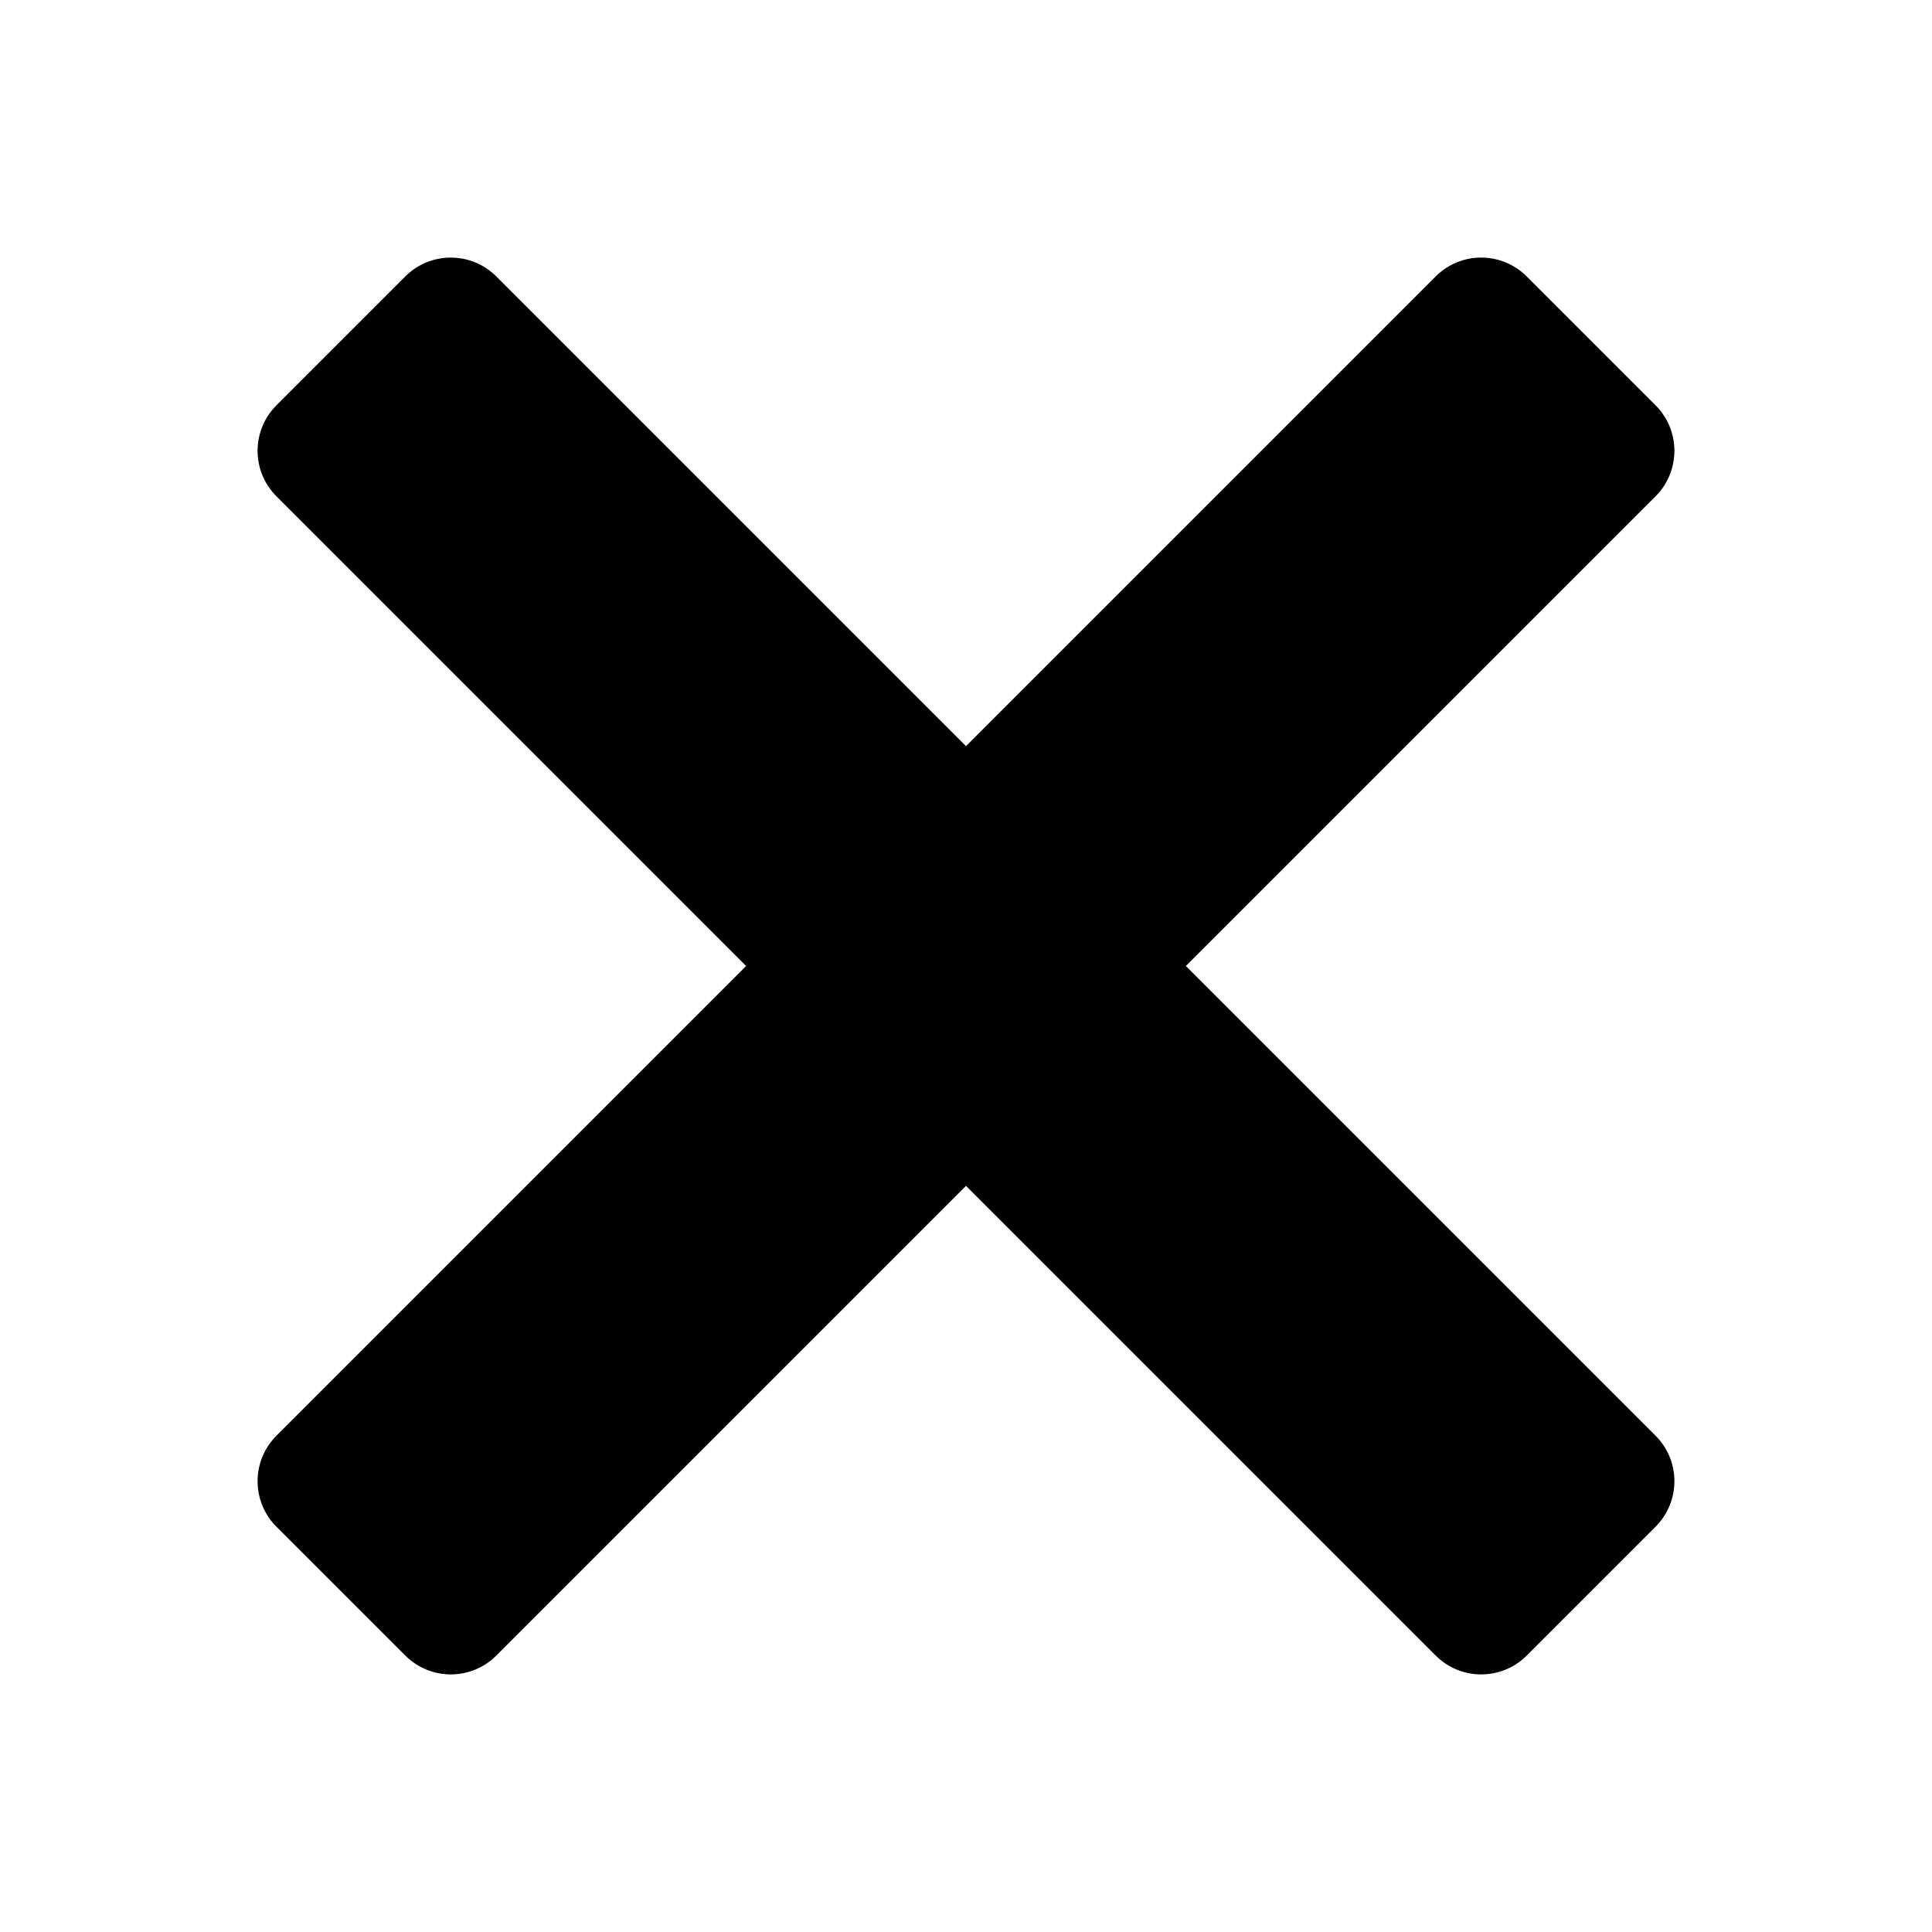
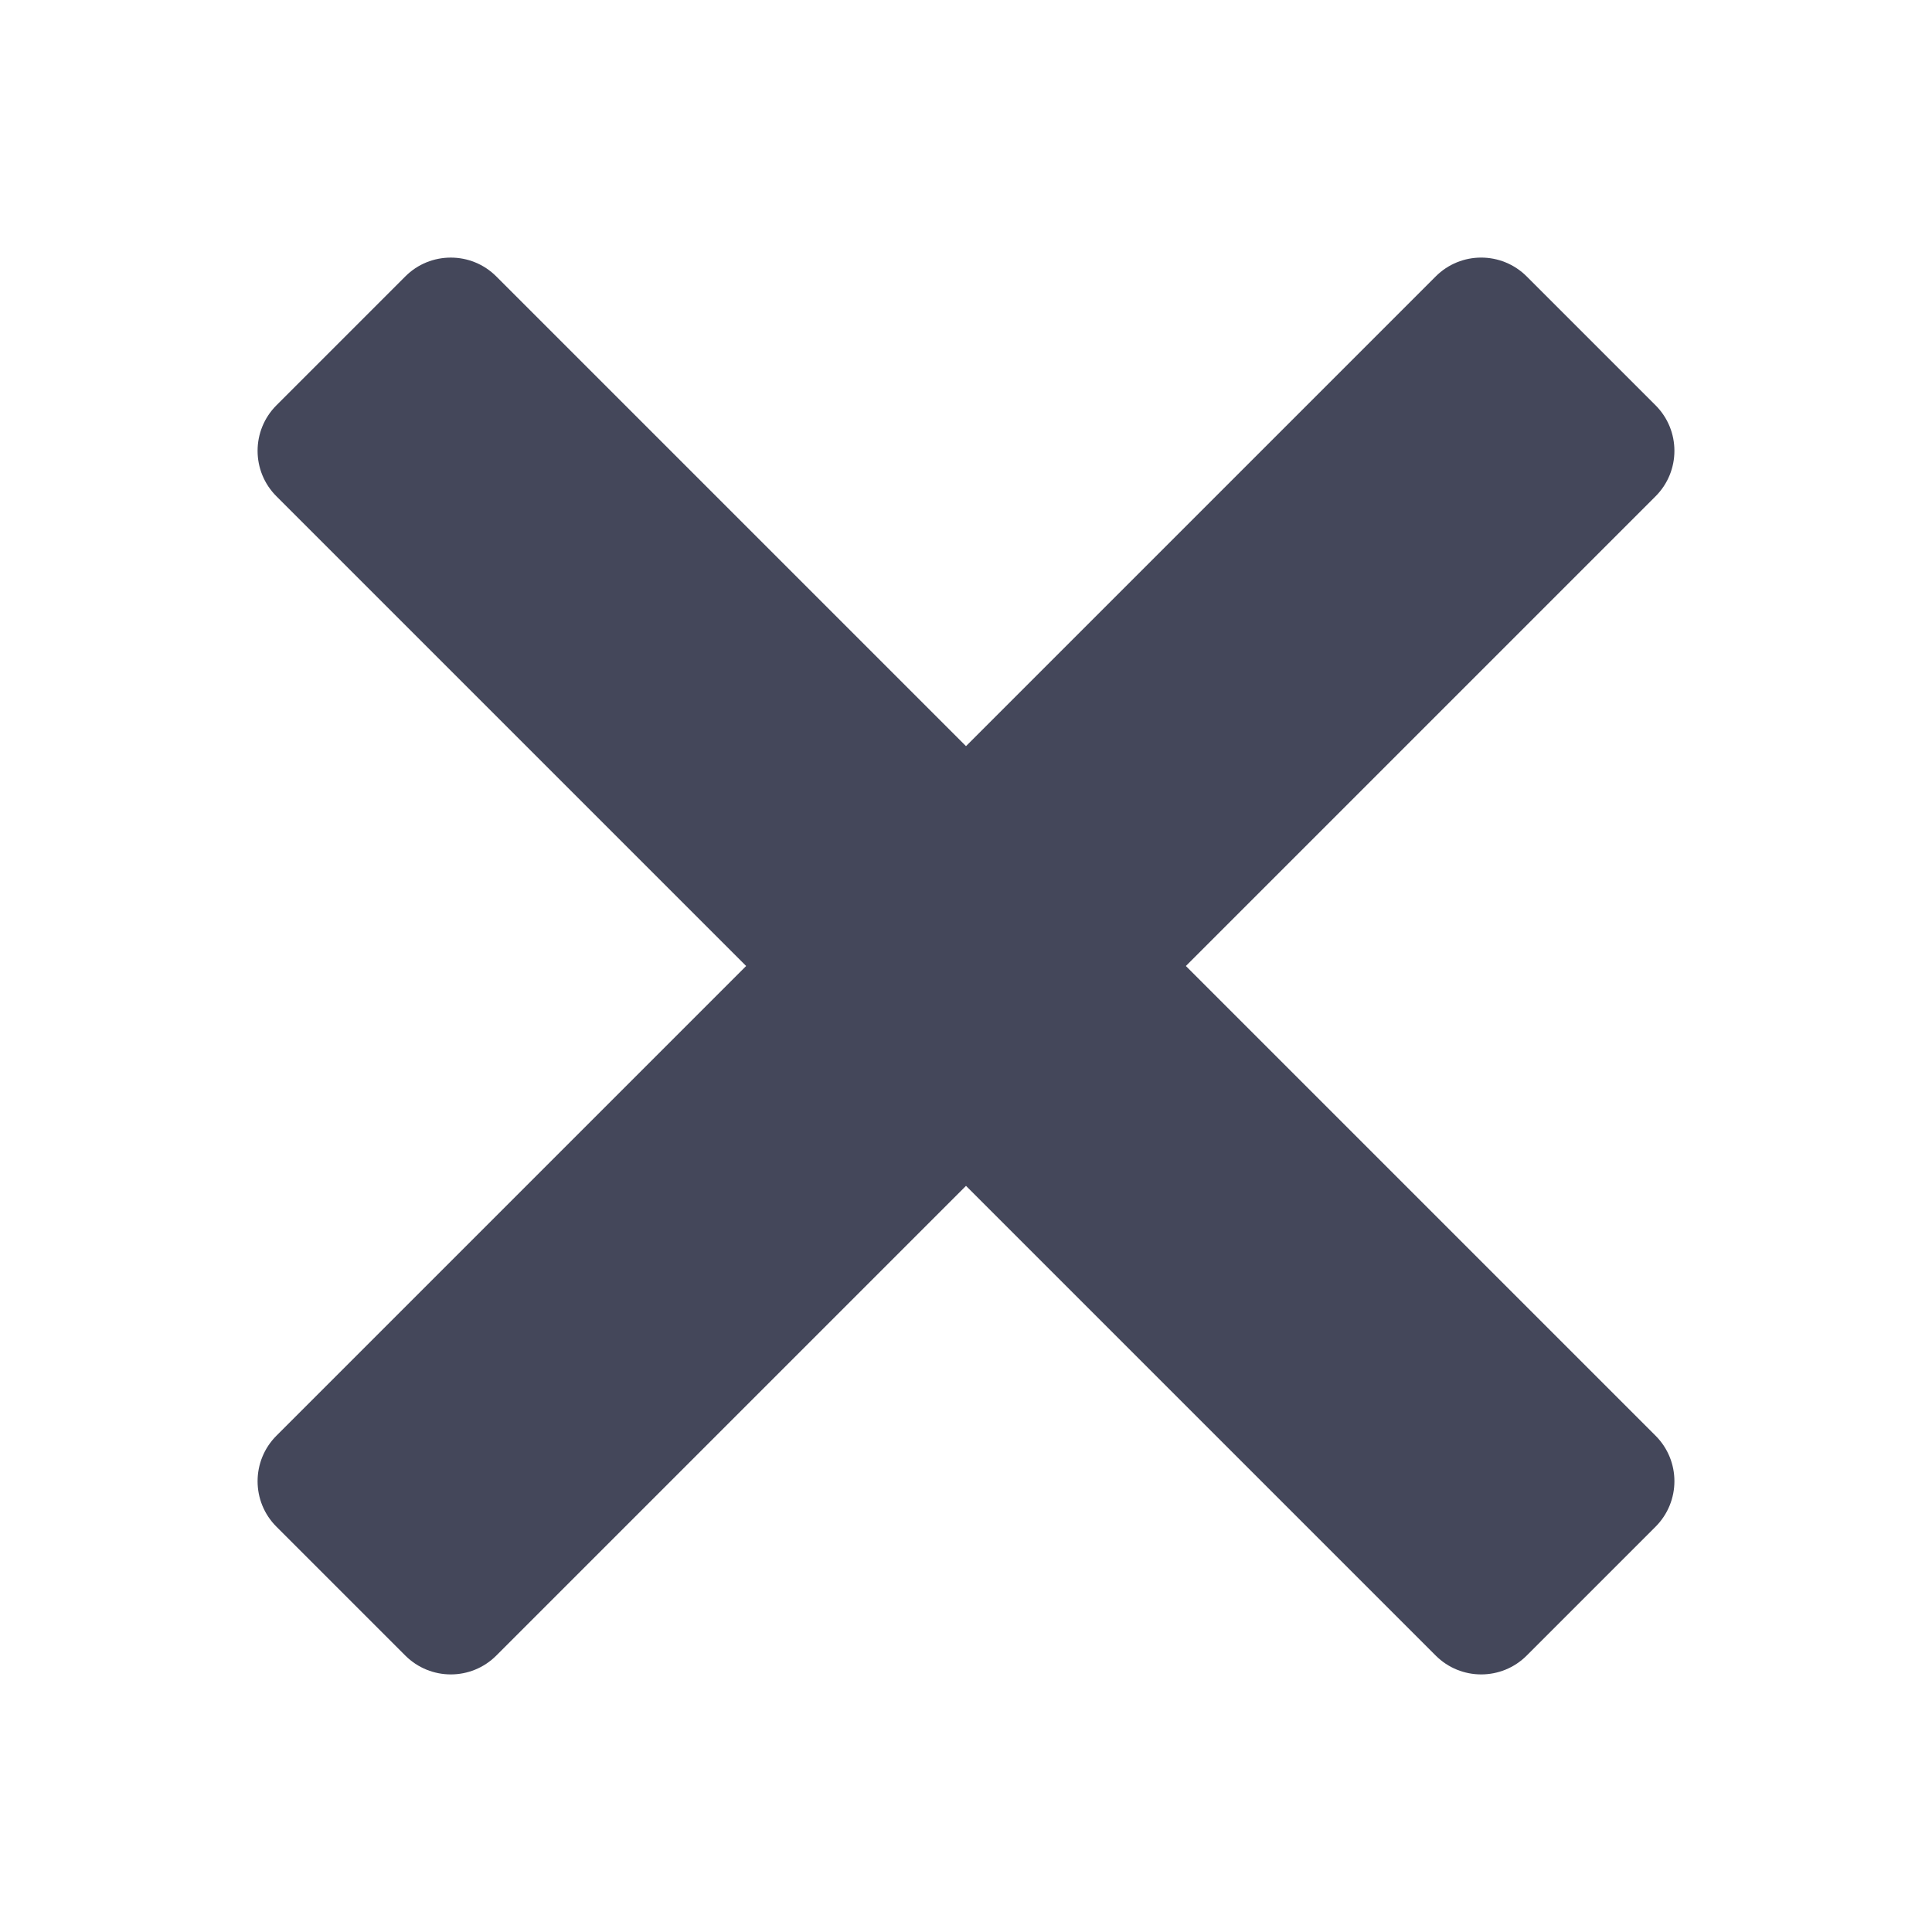
- <svg xmlns="http://www.w3.org/2000/svg" viewBox="0 0 30 30" width="32px" height="32px">
-   <path d="M25.707,6.293c-0.195-0.195-1.805-1.805-2-2c-0.391-0.391-1.024-0.391-1.414,0c-0.195,0.195-17.805,17.805-18,18c-0.391,0.391-0.391,1.024,0,1.414c0.279,0.279,1.721,1.721,2,2c0.391,0.391,1.024,0.391,1.414,0c0.195-0.195,17.805-17.805,18-18C26.098,7.317,26.098,6.683,25.707,6.293z" />
-   <path d="M23.707,25.707c0.195-0.195,1.805-1.805,2-2c0.391-0.391,0.391-1.024,0-1.414c-0.195-0.195-17.805-17.805-18-18c-0.391-0.391-1.024-0.391-1.414,0c-0.279,0.279-1.721,1.721-2,2c-0.391,0.391-0.391,1.024,0,1.414c0.195,0.195,17.805,17.805,18,18C22.683,26.098,23.317,26.098,23.707,25.707z" />
+ <svg xmlns="http://www.w3.org/2000/svg" viewBox="0,0,256,256" width="32px" height="32px" fill-rule="nonzero">
+   <g fill="#44475a" fill-rule="nonzero" stroke="none" stroke-width="1" stroke-linecap="butt" stroke-linejoin="miter" stroke-miterlimit="10" stroke-dasharray="" stroke-dashoffset="0" font-family="none" font-weight="none" font-size="none" text-anchor="none" style="mix-blend-mode: normal">
+     <g transform="scale(8.53333,8.53333)">
+       <path d="M7,4c-0.256,0 -0.512,0.097 -0.707,0.293l-2,2c-0.391,0.391 -0.391,1.024 0,1.414l7.293,7.293l-7.293,7.293c-0.391,0.391 -0.391,1.024 0,1.414l2,2c0.391,0.391 1.024,0.391 1.414,0l7.293,-7.293l7.293,7.293c0.39,0.391 1.024,0.391 1.414,0l2,-2c0.391,-0.391 0.391,-1.024 0,-1.414l-7.293,-7.293l7.293,-7.293c0.391,-0.39 0.391,-1.024 0,-1.414l-2,-2c-0.391,-0.391 -1.024,-0.391 -1.414,0l-7.293,7.293l-7.293,-7.293c-0.196,-0.196 -0.451,-0.293 -0.707,-0.293z" />
+     </g>
+   </g>
</svg>
